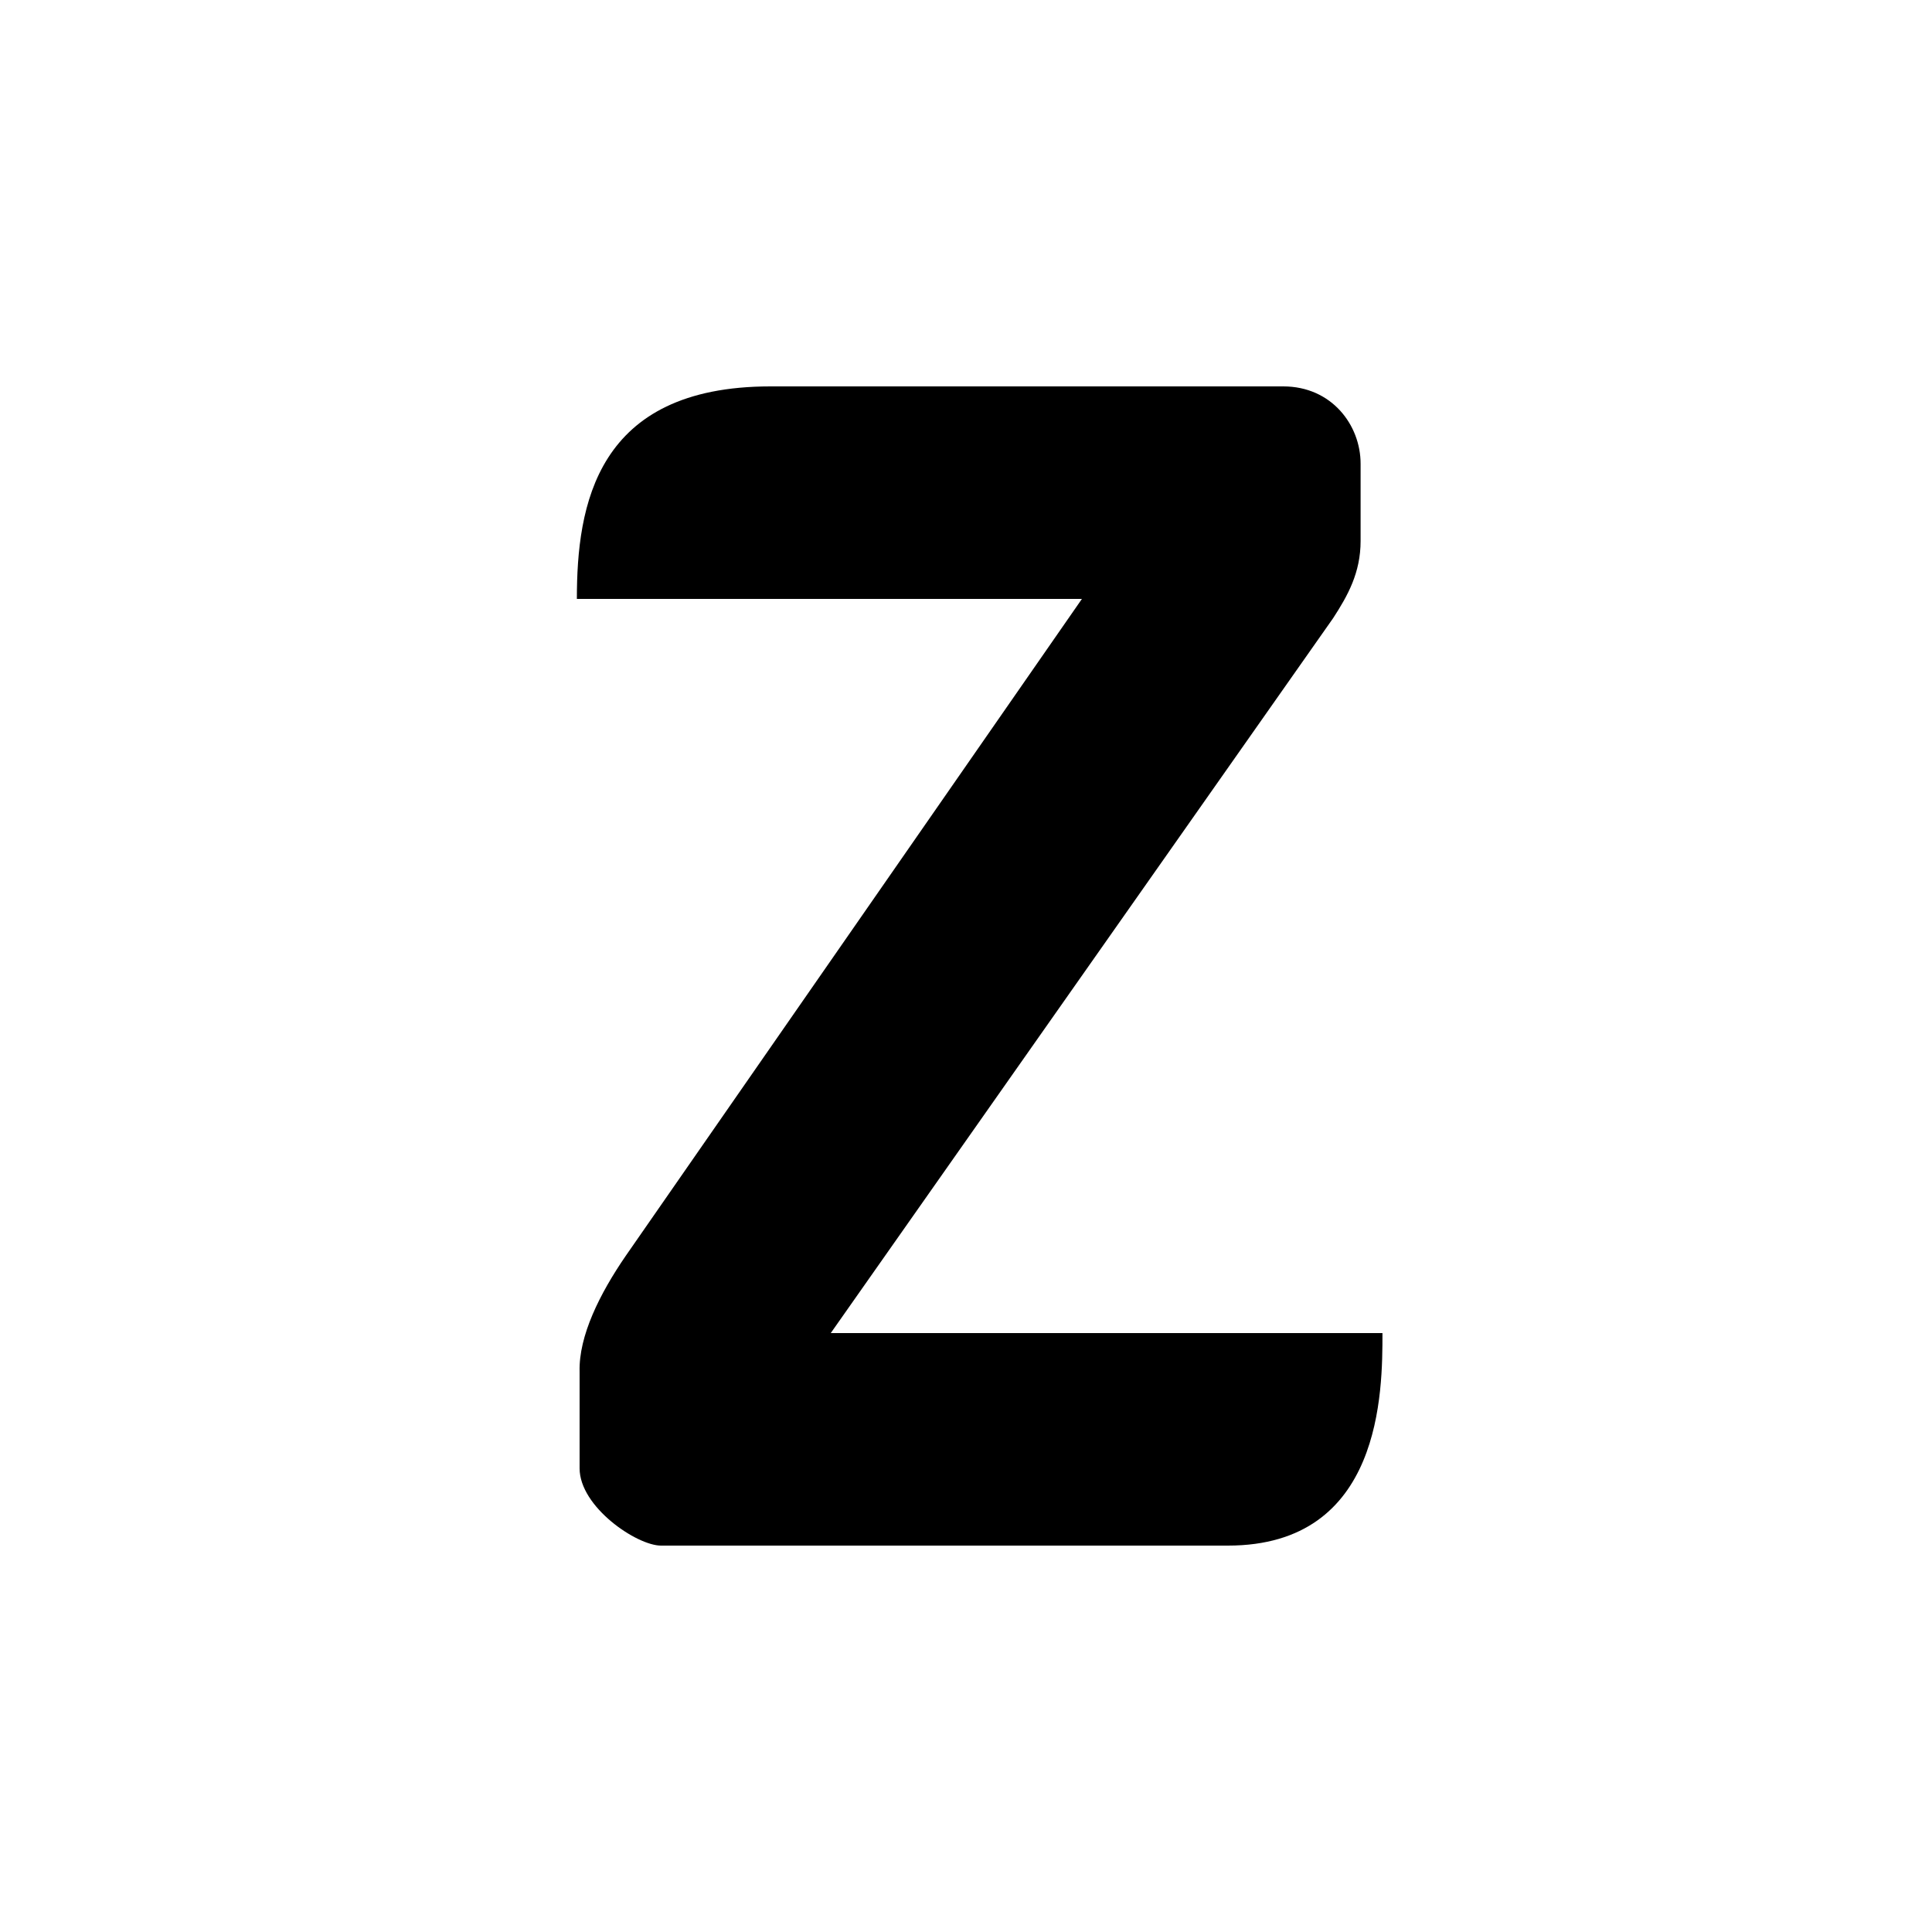
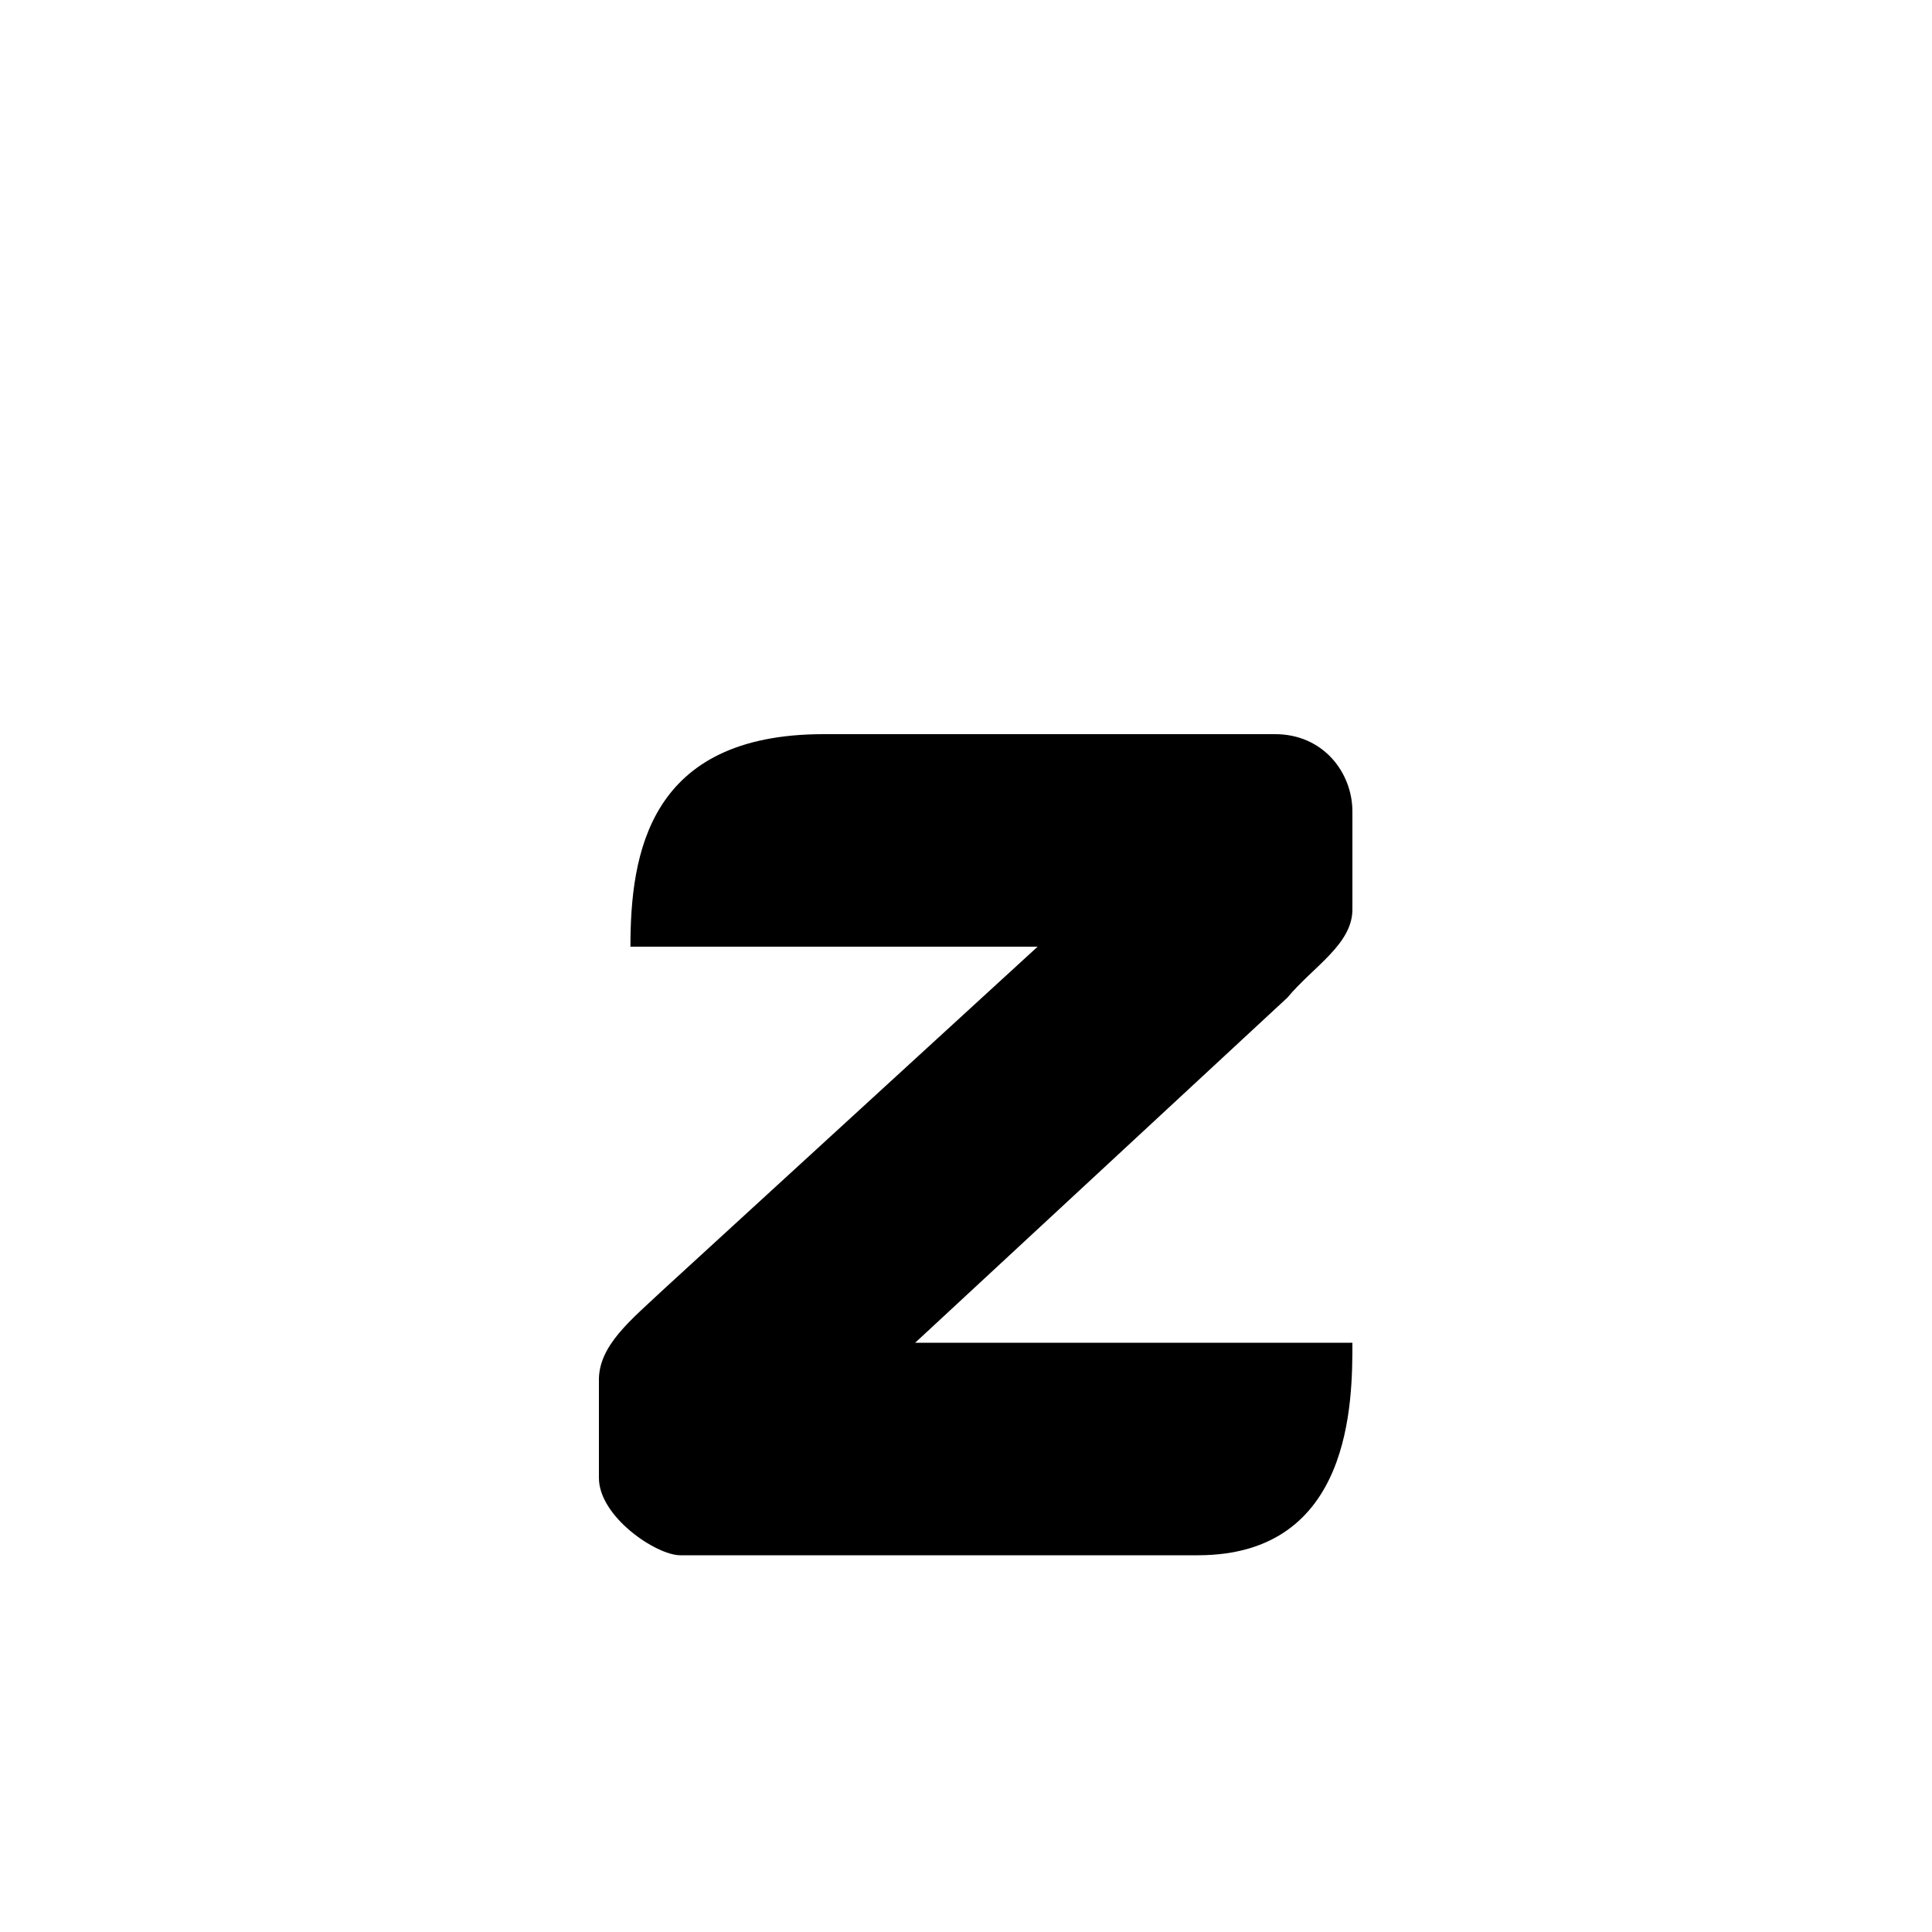
<svg xmlns="http://www.w3.org/2000/svg" width="1000" height="1000" id="svg2" version="1.0" style="display:inline">
  <defs id="defs4">
    </defs>
-   <g id="layer1" style="display:inline">
+   <g id="layer1" style="opacity:1;display:inline">
    <g id="g9629" transform="matrix(0.8901714,0,0,-0.8901714,-42.22279,801.9412)" />
-     <path style="opacity:1;fill:#000000;fill-opacity:1;fill-rule:nonzero;stroke:none;stroke-width:1;marker:none;marker-start:none;marker-mid:none;marker-end:none;visibility:visible;display:inline;overflow:visible;enable-background:accumulate" d="m 398.785,200 c -90.521,0 -100.199,61.896 -100.199,110 L 560,310 323.788,650.159 C 310.445,669.608 299.5,691.5 300,710 c 10e-6,0 0,50 0,50 10e-6,20 29.621,40 42.121,40 0,0 293.435,0 293.435,0 80,0 80,-80 80,-110 L 430,690 690,320 c 7.677,-11.81 14.243,-23.614 14.243,-40 0,0 0,-40 0,-40 0,-20 -15,-40 -40,-40 l -265.458,0 0,0 z" id="rect10077" />
+     <path style="opacity:1;fill:#000000;fill-opacity:1;fill-rule:nonzero;stroke:none;stroke-width:1;stroke-linecap:butt;stroke-linejoin:miter;marker:none;marker-start:none;marker-mid:none;marker-end:none;stroke-miterlimit:4;stroke-dasharray:none;stroke-dashoffset:0;stroke-opacity:1;visibility:visible;display:inline;overflow:visible;enable-background:accumulate" d="m 426.312,380 c -90.521,0 -100,61.896 -100,110 L 537.07,490 343.688,667.18 C 326.809,683.094 309.5,696.5 310,715 c 10e-6,0 0,50 0,50 10e-6,20 29.621,40 42.121,40 0,0 267.879,0 267.879,0 80,0 80,-80 80,-110 l -226.312,0 192.625,-178.594 C 680,500 700.5,488.5 700,470 c 0,0 0,-50 0,-50 0,-20 -15,-40 -40,-40 0,0 -233.688,0 -233.688,0 z" id="rect10077" />
  </g>
</svg>
